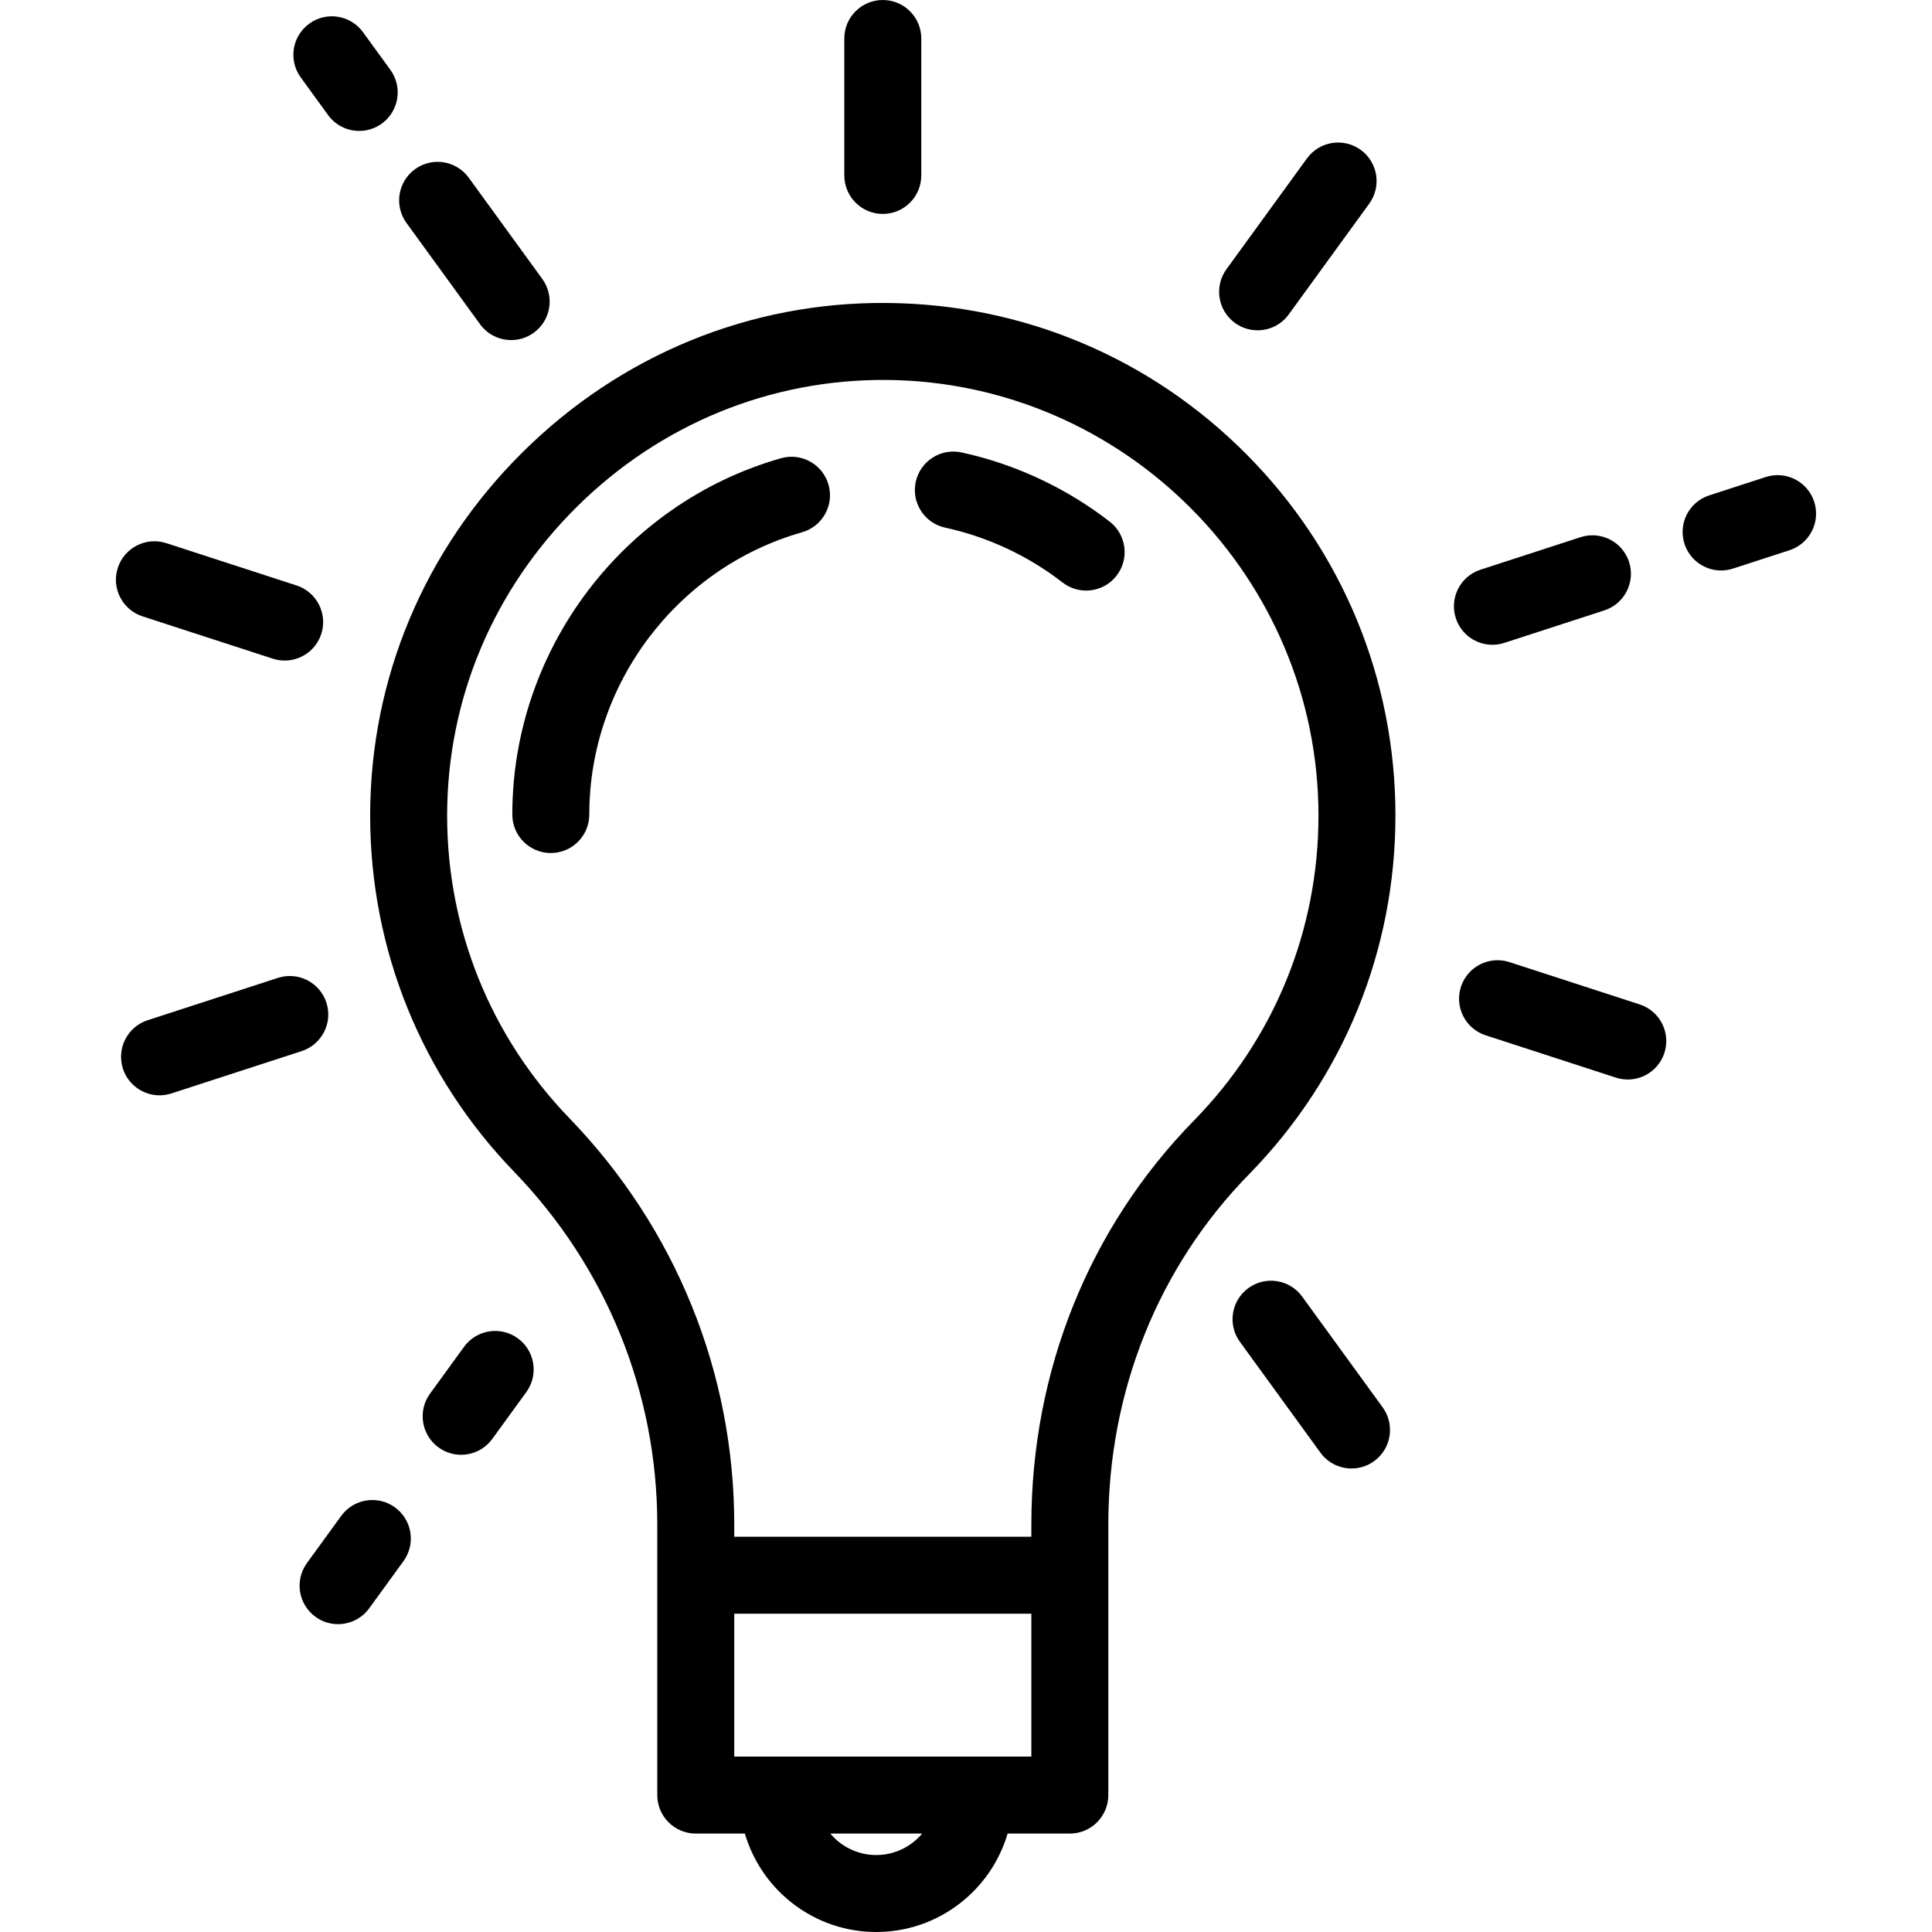
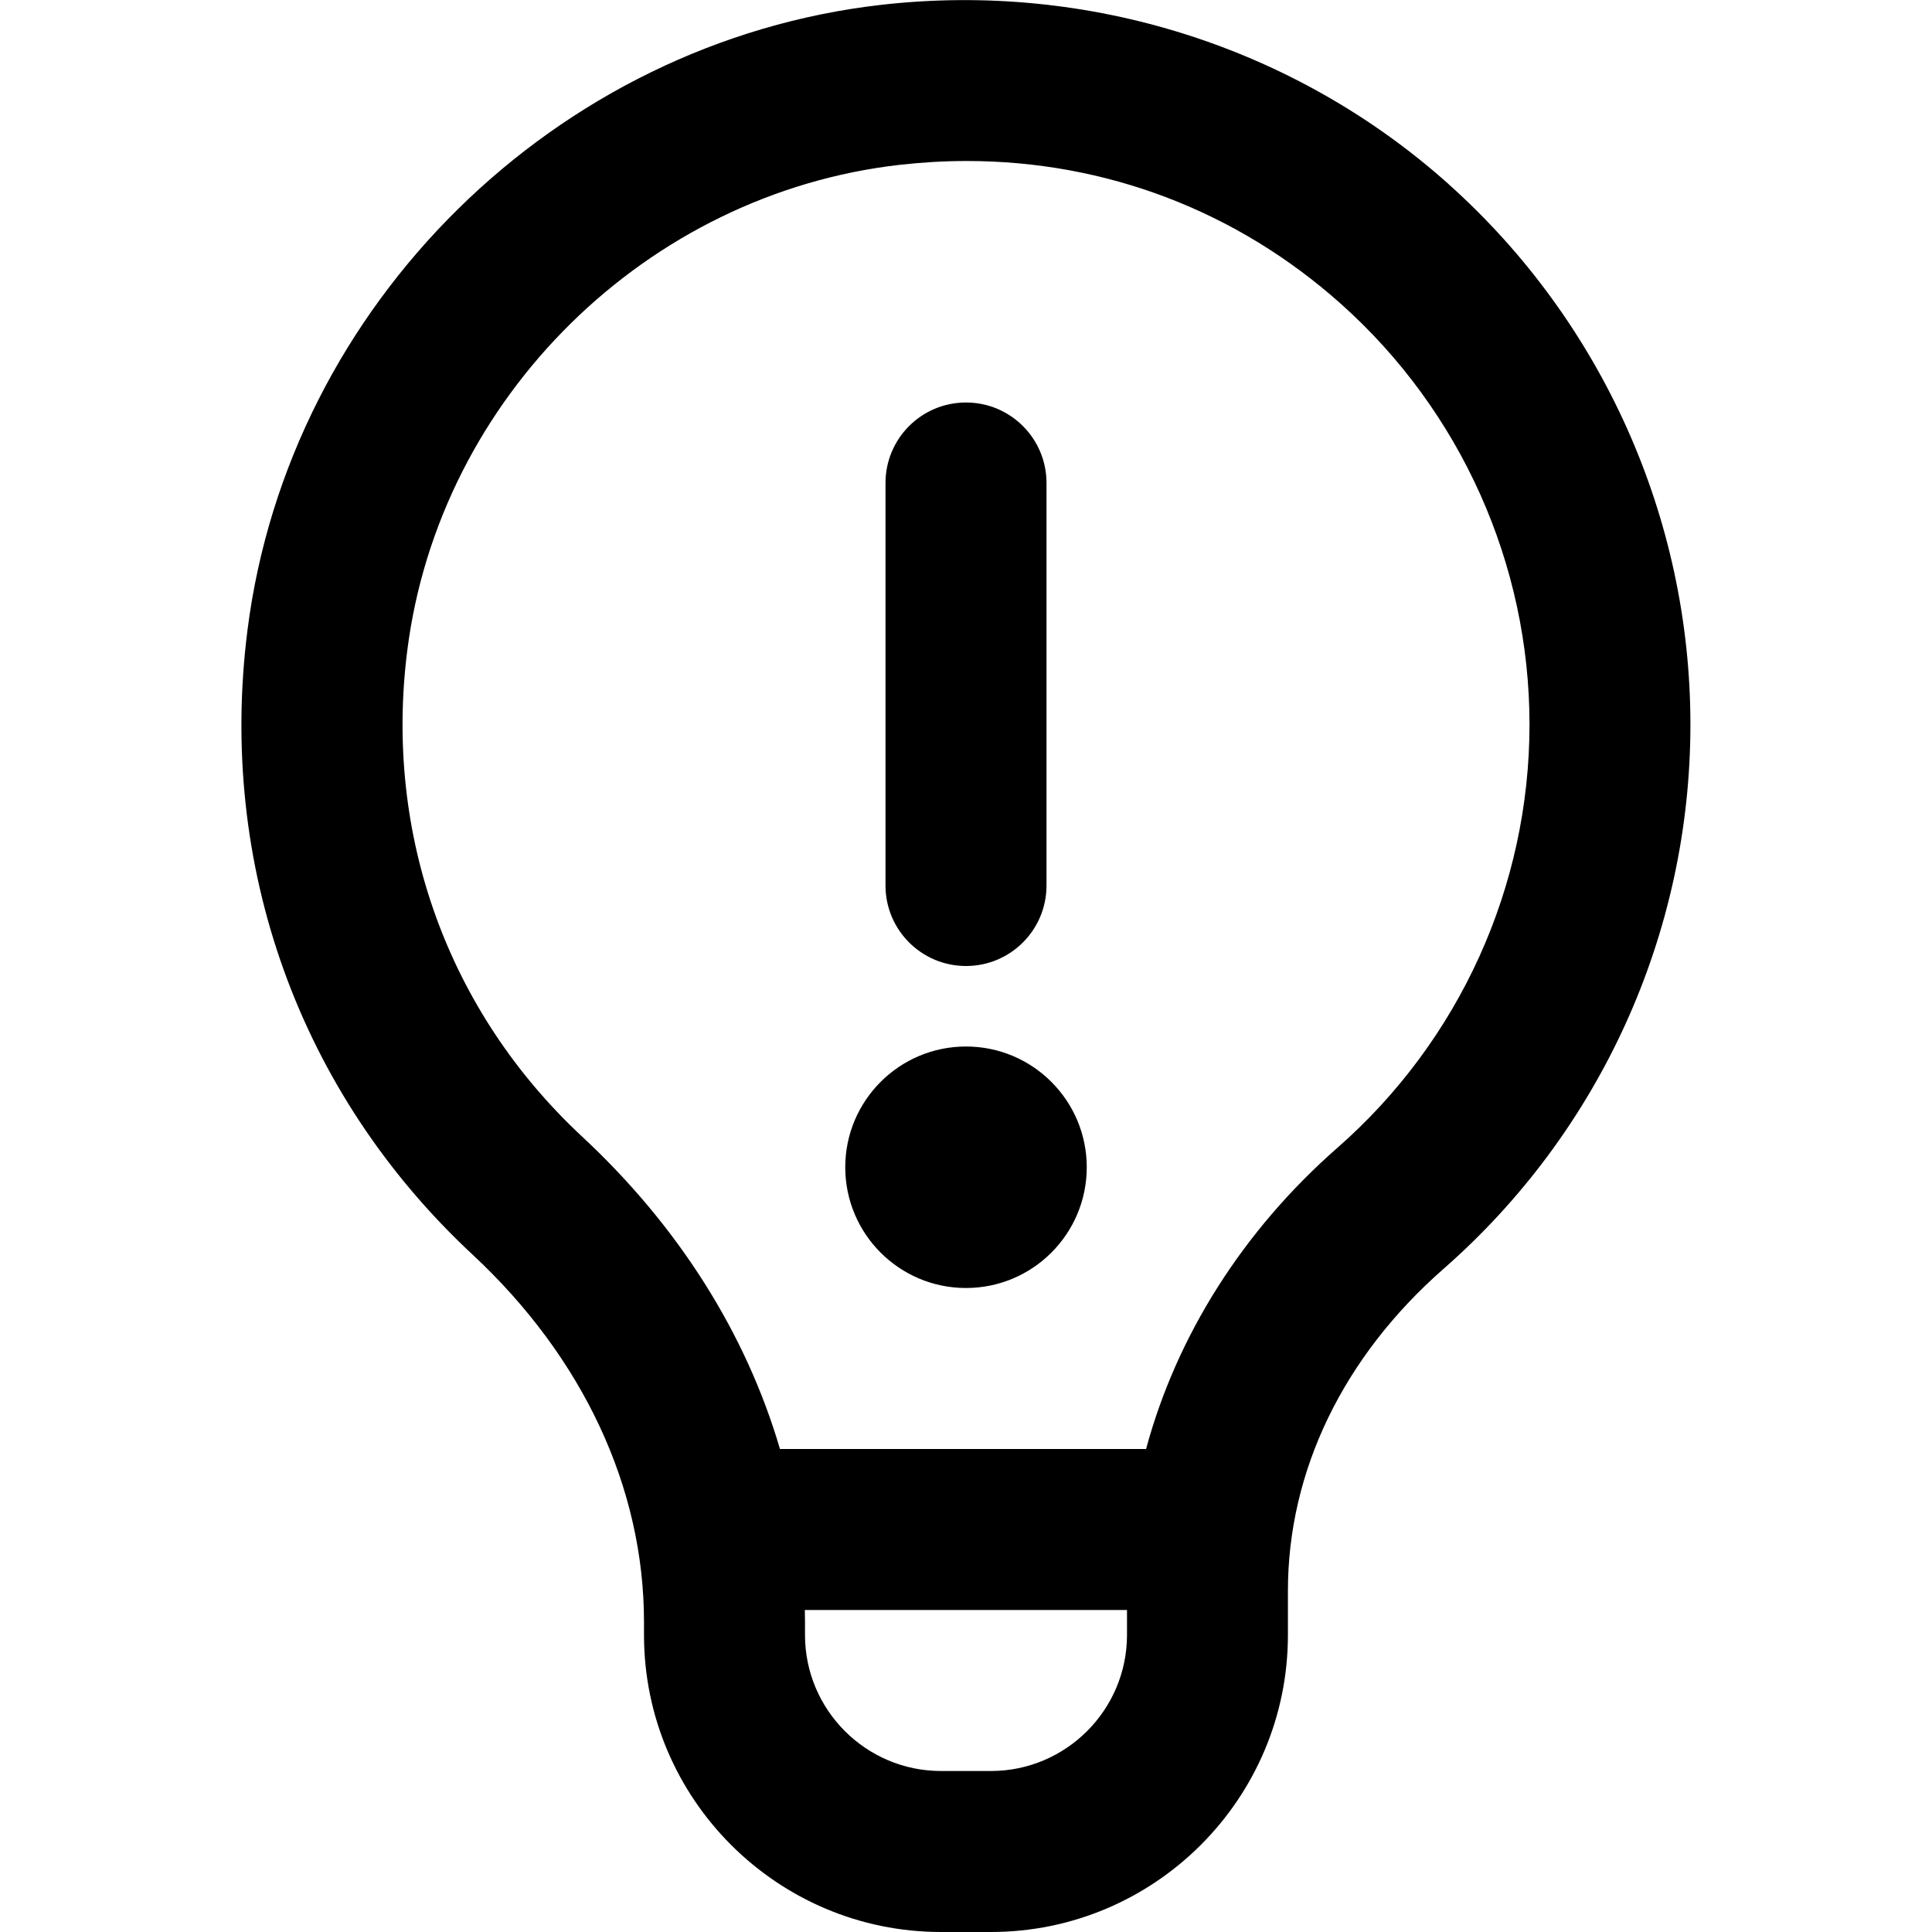
- <svg xmlns="http://www.w3.org/2000/svg" fill="#000000" height="800px" width="800px" version="1.1" id="Layer_1" viewBox="0 0 502 502" xml:space="preserve">
-   <g>
-     <g>
-       <g>
-         <path d="M230.523,78.722c-35.583-0.342-69.221,13.48-94.756,38.802C110.239,142.84,96.18,176.363,96.18,211.92     c0,34.708,13.278,67.567,37.387,92.524c24,24.844,37.216,57.409,37.216,91.697v13.156v57.125c0,5.523,4.477,10,10,10h12.756     C197.871,491.185,211.53,502,227.676,502s29.805-10.815,34.138-25.578h16.166c5.523,0,10-4.477,10-10v-57.125v-13.15     c0-34.627,12.99-66.961,36.576-91.044c24.522-25.04,38.027-58.133,38.027-93.185c0-35.38-13.723-68.697-38.64-93.812     C299.041,93.006,265.864,79.02,230.523,78.722z M227.676,482c-4.787,0-9.076-2.17-11.936-5.578h23.872     C236.752,479.83,232.463,482,227.676,482z M267.98,456.422h-14.726h-51.156h-11.315v-37.125h77.197V456.422z M310.267,291.109     c-27.269,27.844-42.287,65.148-42.287,105.039v3.15h-77.197v-3.156c0-39.5-15.211-77-42.832-105.593     c-20.488-21.208-31.771-49.133-31.771-78.629c0-30.183,11.958-58.663,33.67-80.194c21.72-21.538,50.338-33.226,80.505-33.005     c61.882,0.521,112.228,51.301,112.228,113.197C342.583,241.707,331.106,269.83,310.267,291.109z" />
-         <path d="M229.381,55.584c5.523,0,10-4.477,10-10V10c0-5.523-4.477-10-10-10c-5.523,0-10,4.477-10,10v35.584     C219.381,51.107,223.858,55.584,229.381,55.584z" />
-         <path d="M85.246,29.896c1.957,2.693,5.006,4.123,8.099,4.123c2.038,0,4.095-0.621,5.87-1.91c4.468-3.247,5.458-9.5,2.212-13.968     l-7.108-9.783C91.073,3.89,84.82,2.9,80.351,6.146c-4.468,3.247-5.458,9.5-2.212,13.968L85.246,29.896z" />
-         <path d="M124.729,84.239c1.957,2.693,5.006,4.123,8.099,4.123c2.038,0,4.095-0.621,5.87-1.91c4.468-3.246,5.458-9.5,2.212-13.968     l-19.113-26.308c-3.246-4.468-9.499-5.459-13.968-2.212c-4.468,3.246-5.458,9.5-2.212,13.968L124.729,84.239z" />
-         <path d="M37.031,160.15l33.843,10.996c1.027,0.333,2.068,0.492,3.092,0.492c4.215,0,8.136-2.687,9.509-6.913     c1.707-5.253-1.168-10.894-6.42-12.601l-33.843-10.996c-5.251-1.705-10.894,1.168-12.601,6.42     C28.904,152.802,31.778,158.443,37.031,160.15z" />
-         <path d="M84.808,260.51c-1.707-5.253-7.346-8.126-12.601-6.42l-33.843,10.996c-5.252,1.707-8.127,7.348-6.42,12.601     c1.373,4.226,5.293,6.913,9.509,6.913c1.024,0,2.065-0.159,3.092-0.492l33.843-10.996     C83.64,271.404,86.514,265.763,84.808,260.51z" />
-         <path d="M102.626,391.668c-4.467-3.246-10.721-2.255-13.968,2.212l-8.903,12.253c-3.246,4.468-2.256,10.722,2.212,13.968     c1.775,1.29,3.832,1.91,5.87,1.91c3.092,0,6.142-1.43,8.099-4.123l8.903-12.253C108.085,401.168,107.095,394.915,102.626,391.668     z" />
-         <path d="M134.544,347.736c-4.468-3.246-10.722-2.255-13.968,2.212l-8.845,12.175c-3.246,4.468-2.255,10.722,2.212,13.968     c1.775,1.29,3.832,1.91,5.87,1.91c3.092,0,6.142-1.43,8.099-4.123l8.845-12.175C140.003,357.236,139.012,350.982,134.544,347.736     z" />
-         <path d="M338.347,336.895c-3.246-4.468-9.499-5.459-13.968-2.212c-4.468,3.247-5.458,9.5-2.212,13.968l20.916,28.789     c1.957,2.693,5.006,4.123,8.099,4.123c2.038,0,4.095-0.621,5.87-1.91c4.468-3.247,5.458-9.5,2.212-13.968L338.347,336.895z" />
-         <path d="M426.045,260.984l-33.843-10.997c-5.252-1.705-10.894,1.168-12.601,6.42c-1.707,5.252,1.168,10.894,6.42,12.601     l33.843,10.997c1.027,0.333,2.068,0.492,3.092,0.492c4.215,0,8.136-2.687,9.509-6.913     C434.172,268.333,431.298,262.691,426.045,260.984z" />
-         <path d="M471.39,130.367c-1.706-5.252-7.347-8.127-12.601-6.42l-14.678,4.769c-5.252,1.707-8.127,7.348-6.42,12.601     c1.373,4.226,5.293,6.913,9.509,6.913c1.024,0,2.065-0.159,3.092-0.492l14.678-4.769     C470.222,141.261,473.096,135.62,471.39,130.367z" />
-         <path d="M387.777,167.536c1.024,0,2.065-0.159,3.092-0.492l25.994-8.446c5.252-1.707,8.127-7.348,6.42-12.601     c-1.707-5.252-7.347-8.127-12.601-6.42l-25.994,8.446c-5.252,1.707-8.127,7.348-6.42,12.601     C379.642,164.849,383.562,167.536,387.777,167.536z" />
-         <path d="M320.89,83.916c1.775,1.29,3.832,1.91,5.87,1.91c3.092,0,6.142-1.43,8.099-4.123l20.916-28.789     c3.246-4.468,2.255-10.722-2.212-13.968c-4.469-3.246-10.722-2.255-13.968,2.212l-20.916,28.789     C315.431,74.416,316.422,80.669,320.89,83.916z" />
-         <path d="M288.349,135.549c-11.289-8.76-24.609-14.981-38.521-17.992c-5.395-1.169-10.721,2.26-11.889,7.659     c-1.168,5.398,2.261,10.721,7.659,11.889c11.007,2.382,21.55,7.308,30.491,14.245c1.823,1.415,3.981,2.1,6.124,2.1     c2.984,0,5.937-1.33,7.907-3.87C293.505,145.217,292.712,138.935,288.349,135.549z" />
-         <path d="M202.914,119.066c-41.096,11.729-69.797,49.799-69.797,92.579c0,5.523,4.477,10,10,10s10-4.477,10-10     c0-33.895,22.735-64.056,55.287-73.346c5.311-1.516,8.387-7.05,6.872-12.361C213.758,120.628,208.224,117.55,202.914,119.066z" />
-       </g>
-     </g>
-   </g>
+ <svg xmlns="http://www.w3.org/2000/svg" id="Layer_1" data-name="Layer 1" viewBox="0 0 24 24" width="512" height="512">
+   <path d="m17.994,2.286C16.086.581,13.522-.231,10.956.059,6.904.517,3.59,3.782,3.075,7.822c-.374,2.931.644,5.76,2.793,7.761,1.375,1.279,2.132,2.9,2.132,4.566v.161c0,2.035,1.655,3.69,3.69,3.69h.619c2.035,0,3.69-1.655,3.69-3.69v-.549c0-1.486.687-2.906,1.932-3.998,1.95-1.708,3.068-4.173,3.068-6.763,0-2.56-1.096-5.007-3.006-6.714Zm-5.685,19.714h-.619c-.932,0-1.69-.758-1.69-1.69v-.161c0-.05-.001-.1-.002-.149h4.002v.31c0,.932-.759,1.69-1.69,1.69Zm4.304-7.741c-1.177,1.032-1.998,2.34-2.376,3.741h-4.548c-.42-1.431-1.258-2.765-2.458-3.881-1.671-1.556-2.463-3.759-2.171-6.043.399-3.138,2.974-5.673,6.121-6.029.278-.031.554-.047.828-.047,1.725,0,3.353.617,4.652,1.778,1.486,1.328,2.339,3.231,2.339,5.222,0,2.013-.87,3.93-2.387,5.259Zm-5.613-3.259v-5c0-.552.447-1,1-1s1,.448,1,1v5c0,.552-.447,1-1,1s-1-.448-1-1Zm2.5,3.5c0,.828-.672,1.5-1.5,1.5s-1.5-.672-1.5-1.5.672-1.5,1.5-1.5,1.5.672,1.5,1.5Z" />
</svg>
